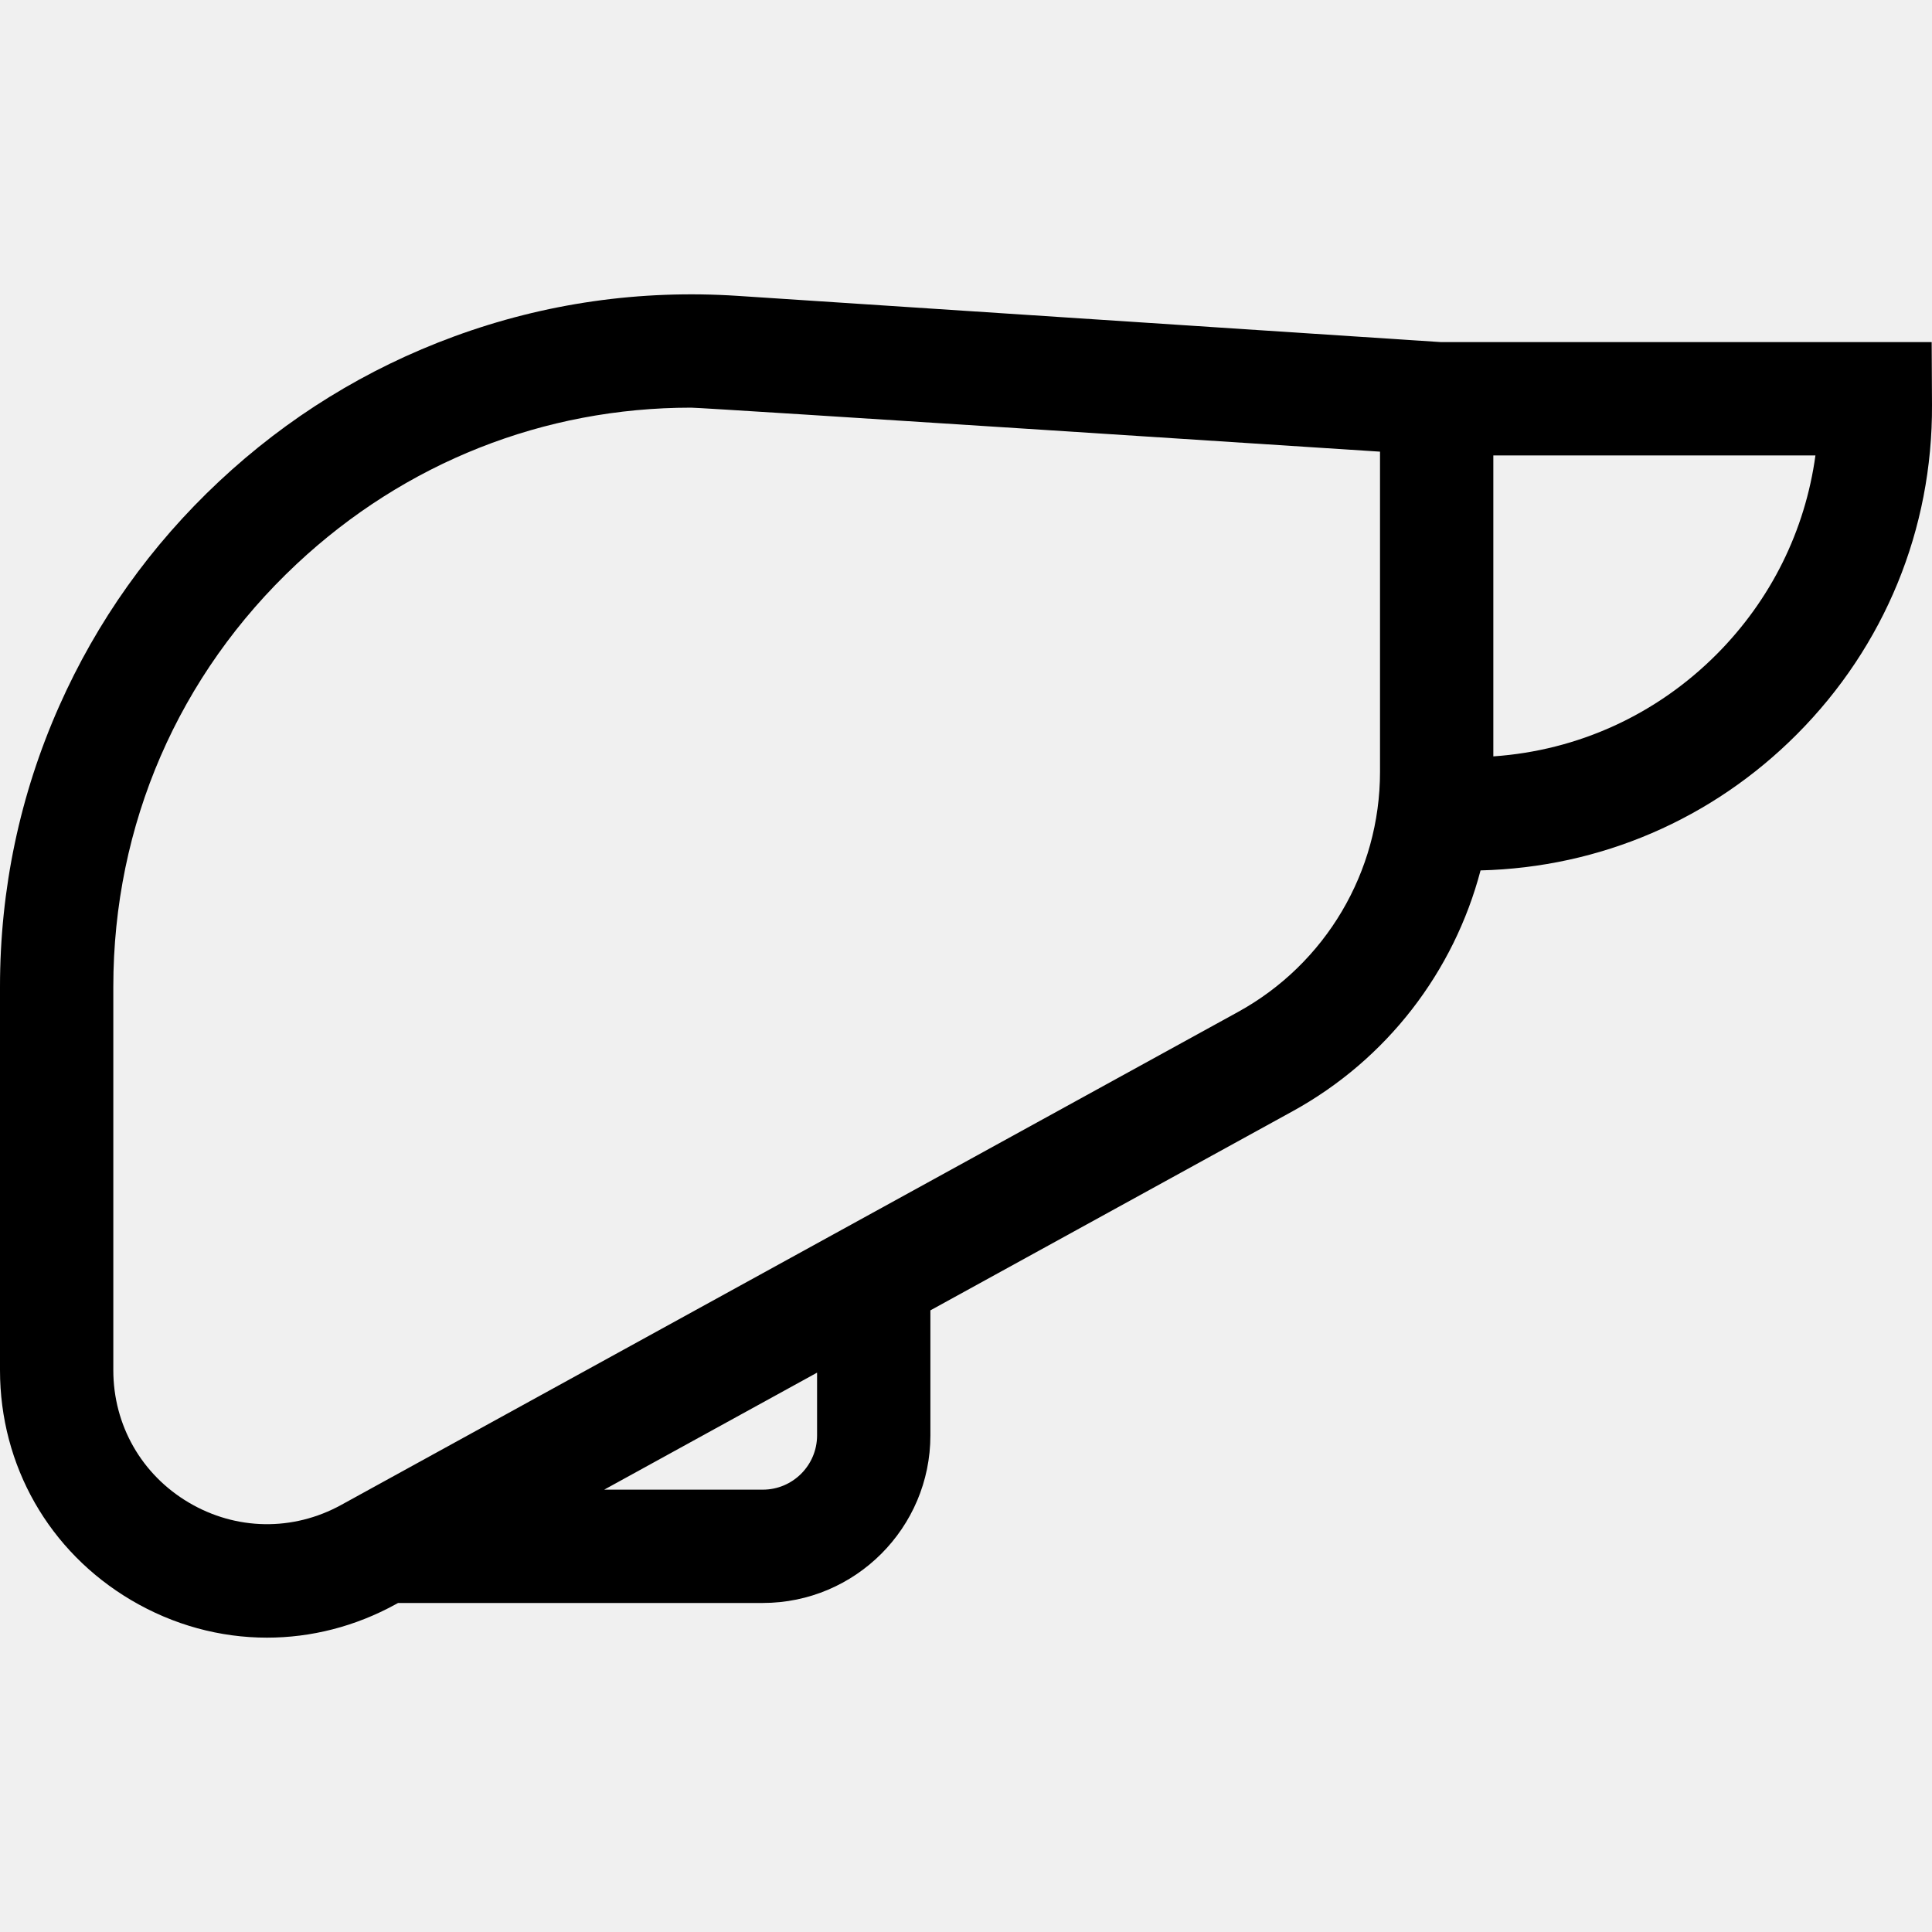
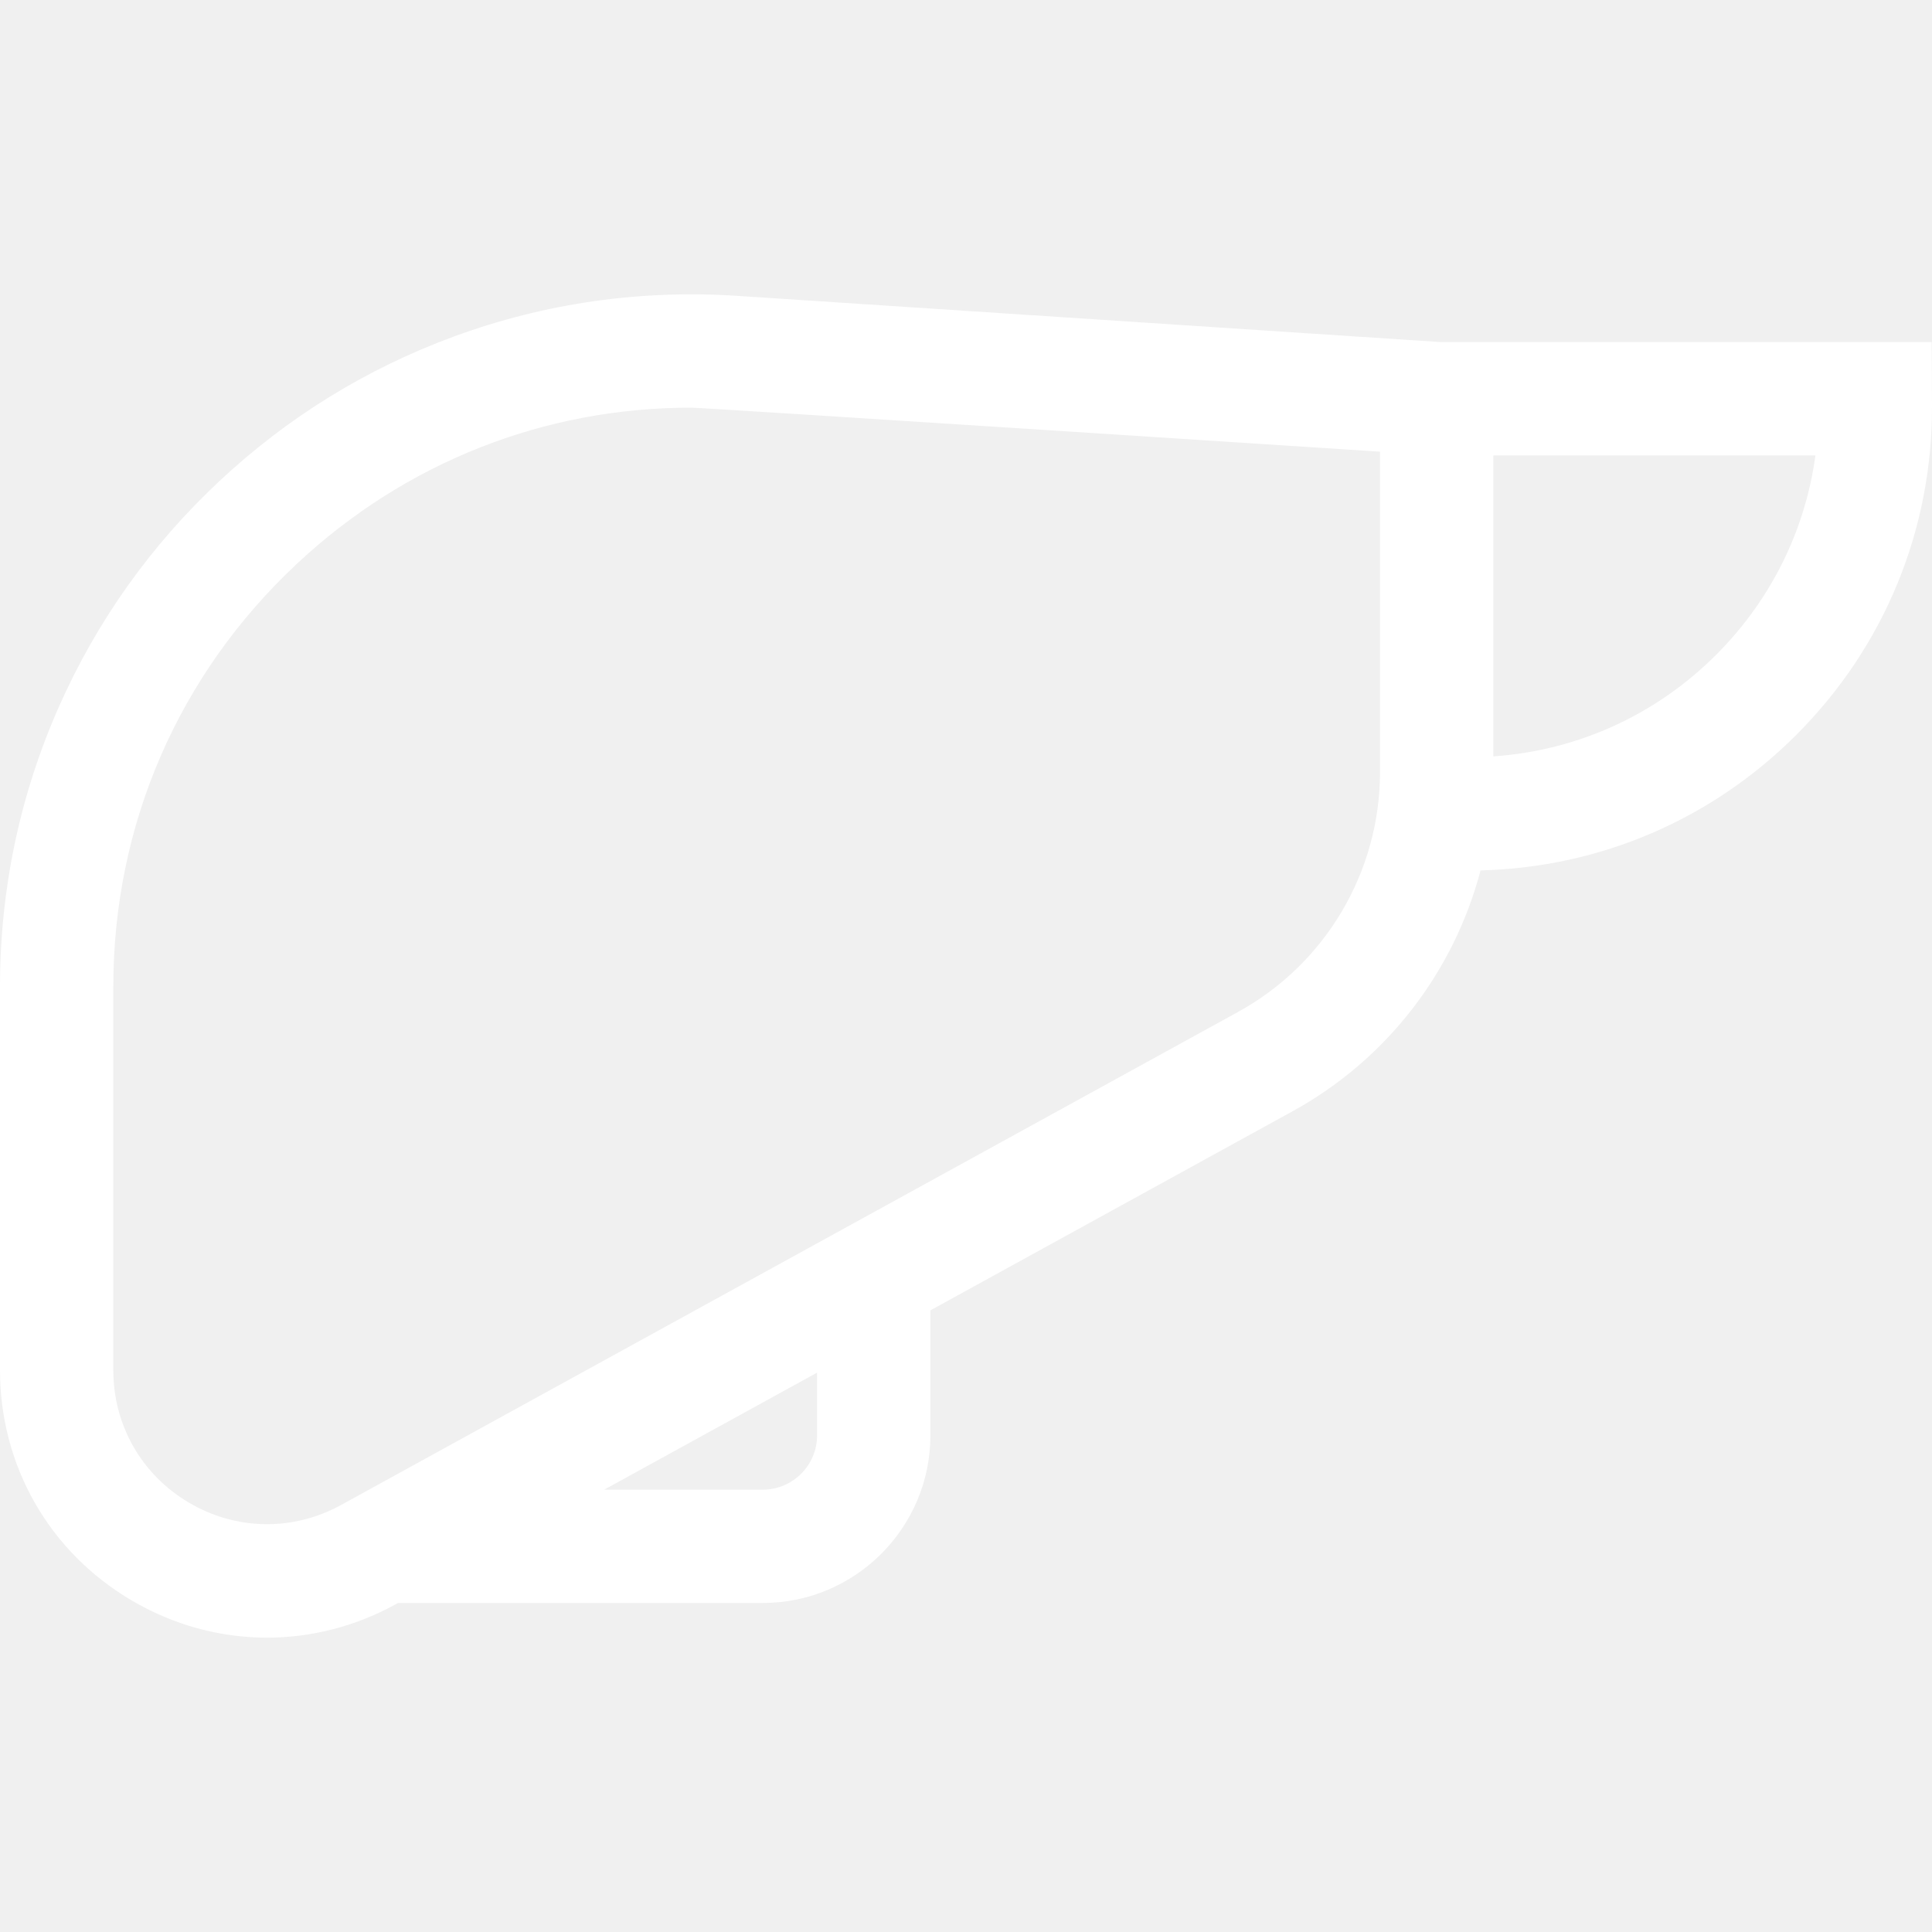
- <svg xmlns="http://www.w3.org/2000/svg" id="Capa_1" enable-background="new 0 0 512 512" height="512" viewBox="0 0 512 512" width="512">
-   <g>
-     <path d="m511.999 107.338-.085-16.674h-130.002l-186.389-12.253c-25.834-1.697-51.133 1.923-75.21 10.763-23.185 8.512-44.127 21.43-62.244 38.395-18.116 16.965-32.38 37.014-42.396 59.591-10.399 23.446-15.673 48.458-15.673 74.342v101.623c0 25.277 12.989 48.05 34.746 60.918 11.209 6.629 23.597 9.953 36.008 9.952 11.677 0 23.375-2.945 34.115-8.848l.626-.344h96.657c24.489 0 44.412-19.923 44.412-44.412v-33.133l95.996-52.768c24.978-13.731 42.74-36.986 49.802-63.823 31.732-.788 61.419-13.547 83.893-36.131 23.21-23.324 35.904-54.29 35.744-87.198zm-295.466 273.054c0 7.931-6.452 14.382-14.382 14.382h-42.028l56.41-31.008zm149.186-175.835c0 26.483-14.417 50.86-37.625 63.618l-237.691 130.657c-12.754 7.009-27.844 6.772-40.37-.636s-20.004-20.519-20.004-35.071v-101.623c0-42.906 17.247-82.686 48.566-112.013 28.772-26.942 65.566-41.456 104.556-41.456 3.451 0 182.567 11.661 182.567 11.661v84.863zm30.029-4.108v-79.755h85.36c-2.712 19.854-11.751 38.201-26.14 52.661-15.992 16.07-36.82 25.551-59.22 27.094z" />
+ <svg xmlns="http://www.w3.org/2000/svg" id="Capa_1" enable-background="new 0 0 512 512" height="512" viewBox="0 0 512 512" width="512" version="1.1">
+   <defs id="defs9" />
+   <g id="g4">
+     <path d="m511.999 107.338-.085-16.674h-130.002l-186.389-12.253c-25.834-1.697-51.133 1.923-75.21 10.763-23.185 8.512-44.127 21.43-62.244 38.395-18.116 16.965-32.38 37.014-42.396 59.591-10.399 23.446-15.673 48.458-15.673 74.342v101.623c0 25.277 12.989 48.05 34.746 60.918 11.209 6.629 23.597 9.953 36.008 9.952 11.677 0 23.375-2.945 34.115-8.848l.626-.344h96.657c24.489 0 44.412-19.923 44.412-44.412v-33.133l95.996-52.768c24.978-13.731 42.74-36.986 49.802-63.823 31.732-.788 61.419-13.547 83.893-36.131 23.21-23.324 35.904-54.29 35.744-87.198zm-295.466 273.054c0 7.931-6.452 14.382-14.382 14.382h-42.028l56.41-31.008zm149.186-175.835c0 26.483-14.417 50.86-37.625 63.618l-237.691 130.657c-12.754 7.009-27.844 6.772-40.37-.636s-20.004-20.519-20.004-35.071v-101.623c0-42.906 17.247-82.686 48.566-112.013 28.772-26.942 65.566-41.456 104.556-41.456 3.451 0 182.567 11.661 182.567 11.661v84.863zm30.029-4.108v-79.755h85.36c-2.712 19.854-11.751 38.201-26.14 52.661-15.992 16.07-36.82 25.551-59.22 27.094z" id="path2" style="fill:#ffffff;fill-opacity:1" />
  </g>
</svg>
